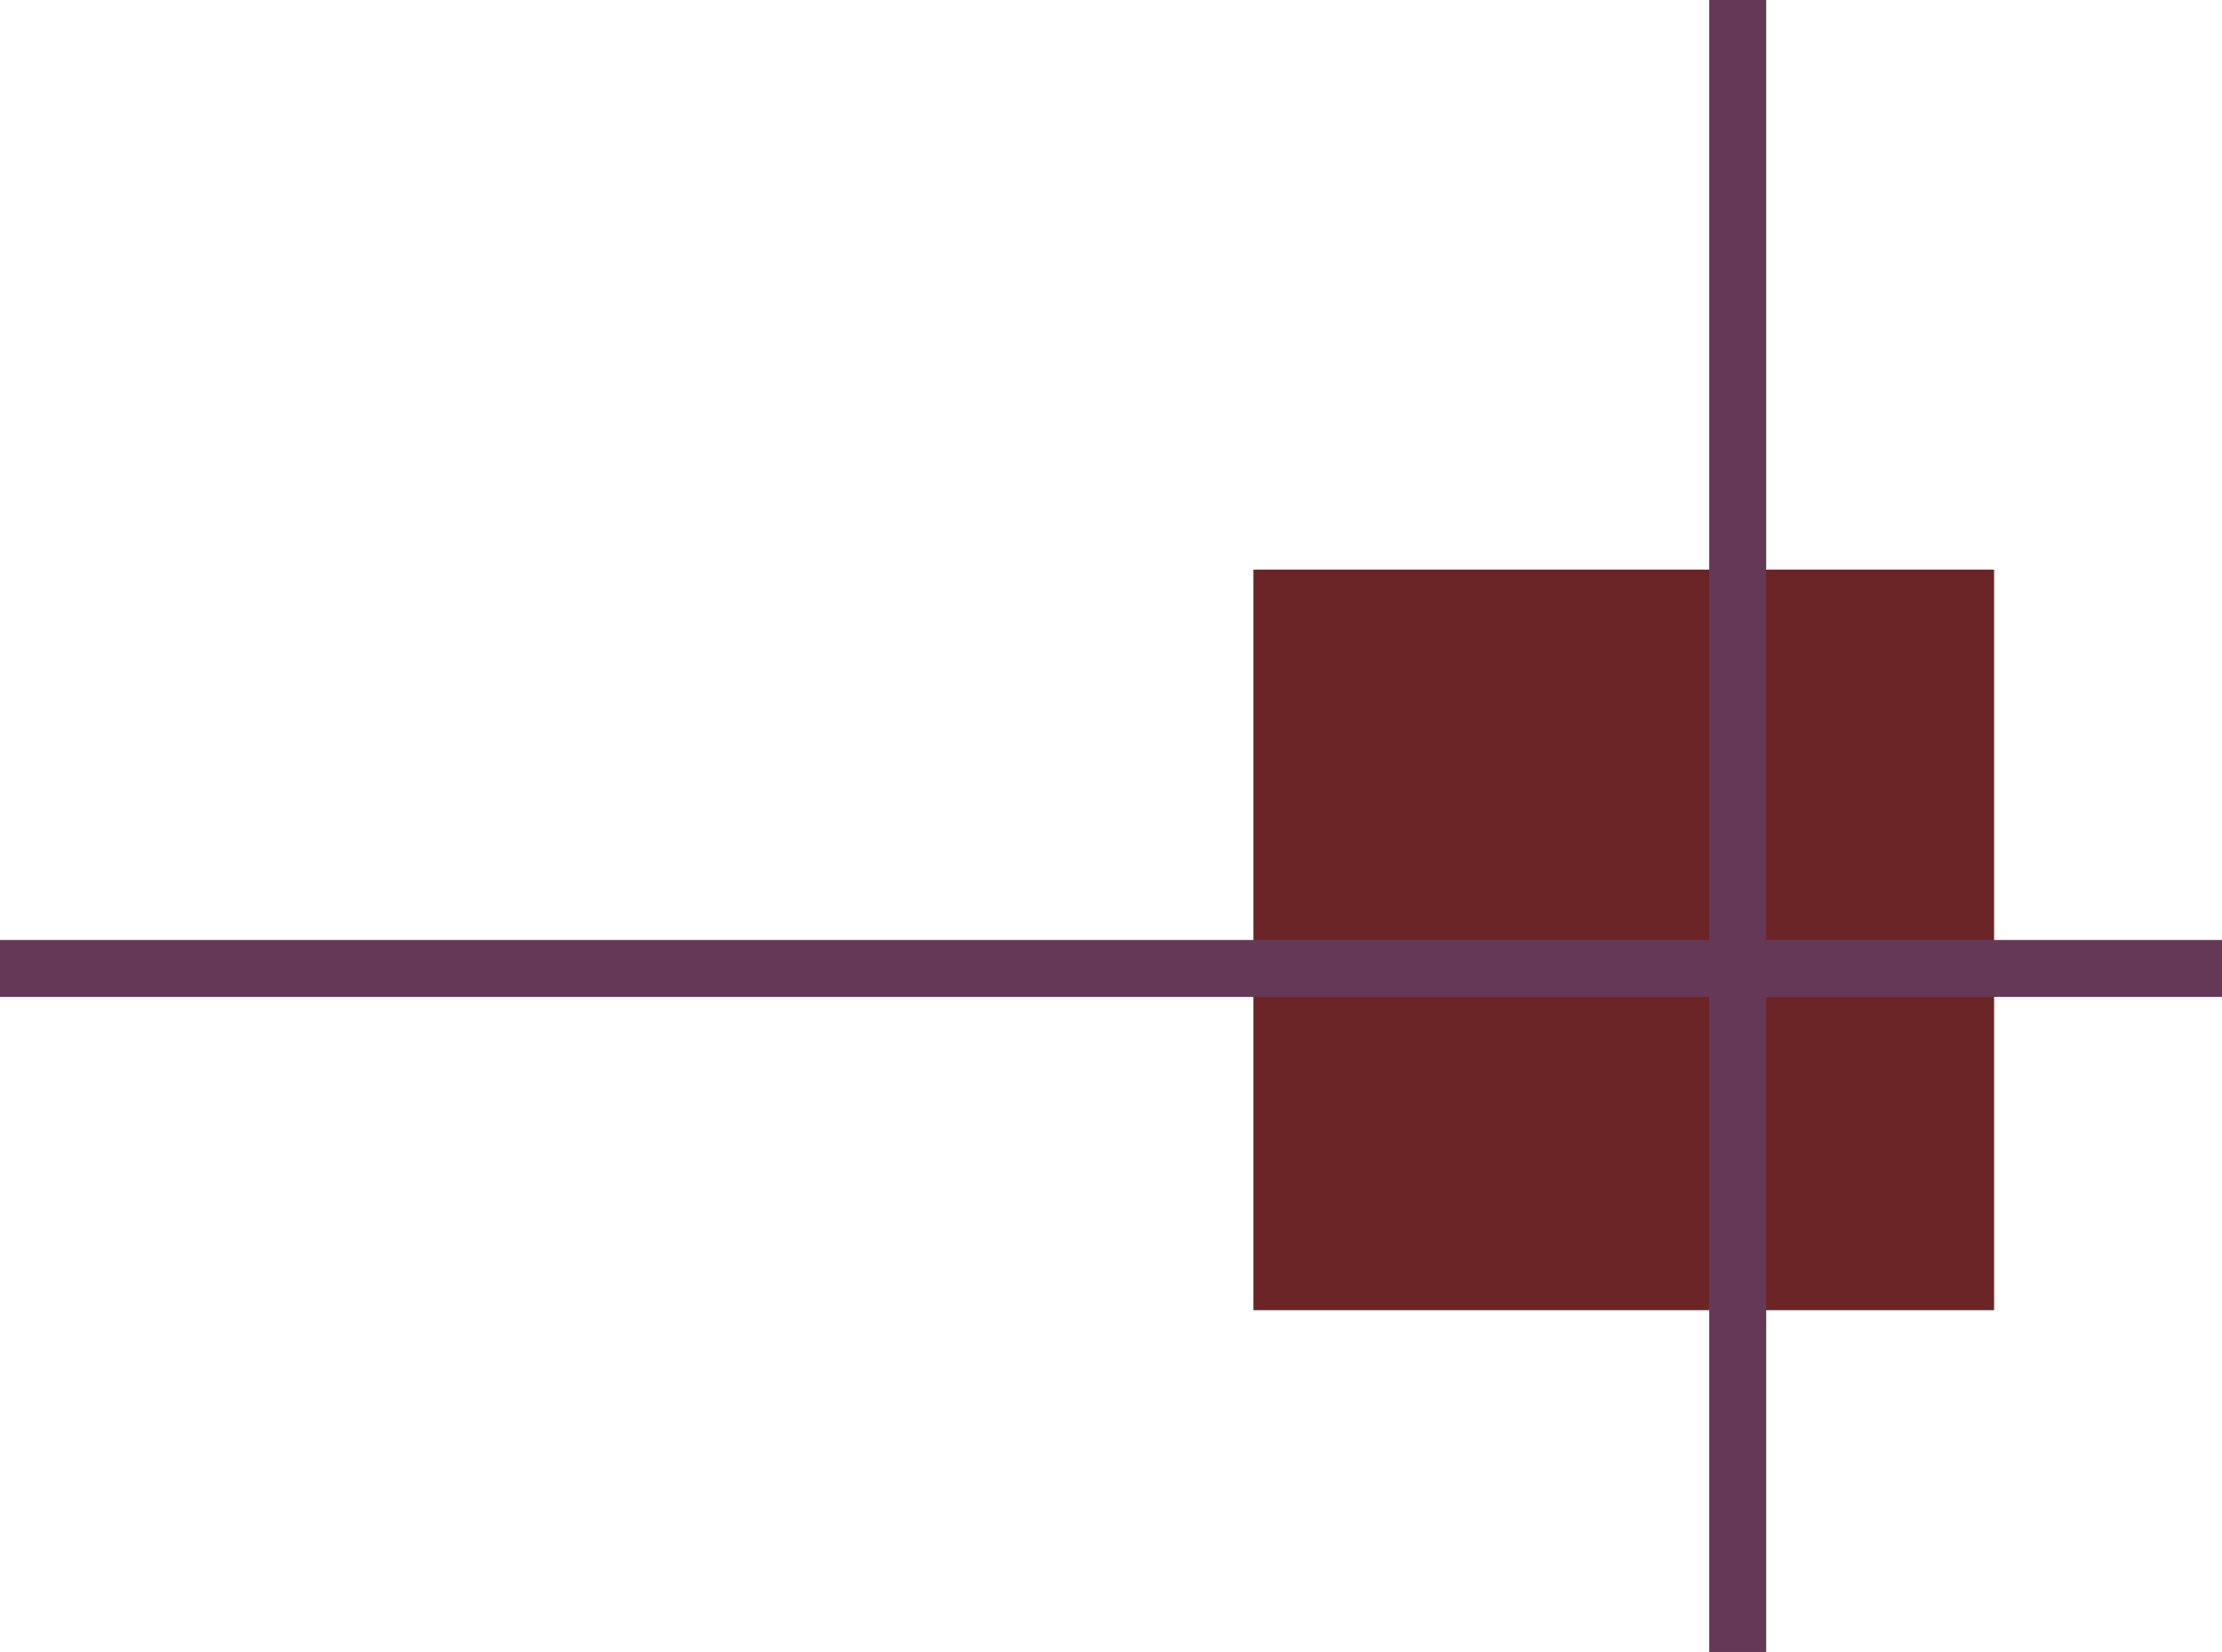
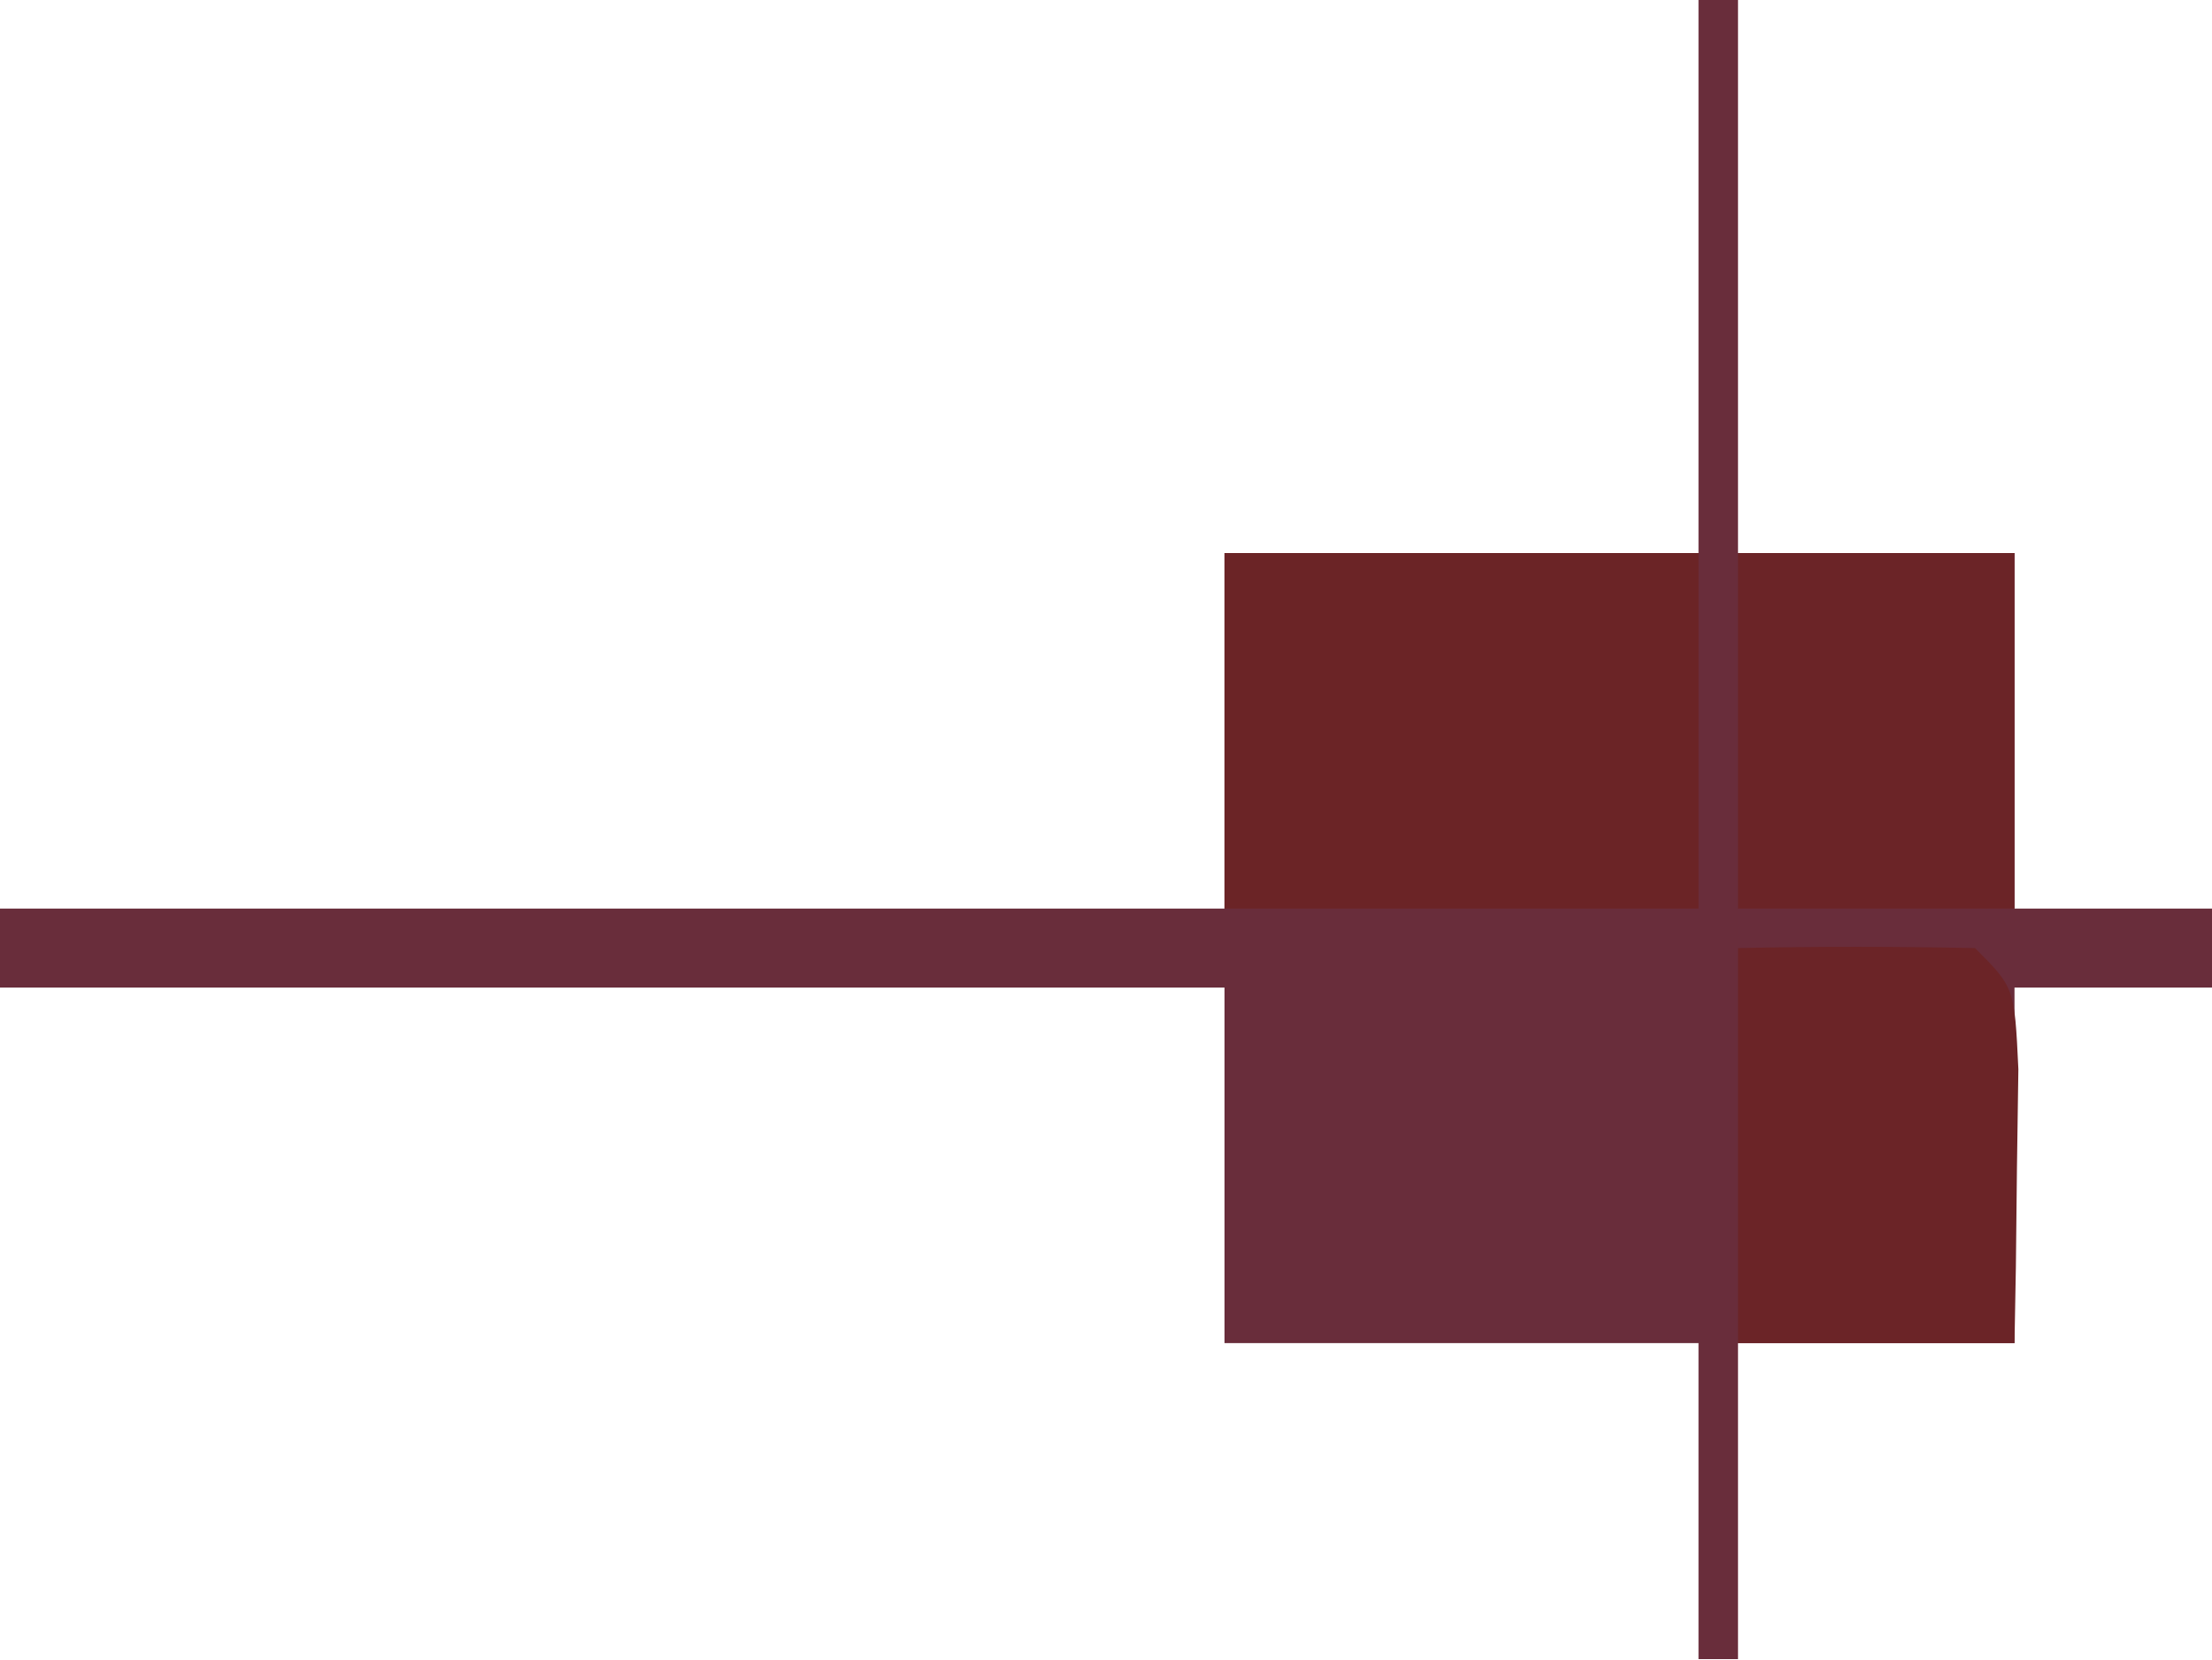
- <svg xmlns="http://www.w3.org/2000/svg" width="39" height="29" fill="none">
-   <path fill="#6b2527" d="M22 10h13v13H22z" />
-   <g stroke="#653956">
-     <path d="M30.5 0v29" />
-     <path d="M39.006 17.001H-.006" />
-   </g>
+ <svg xmlns="http://www.w3.org/2000/svg" version="1.1" width="56" height="42">
+   <path d="M0 0 C0.33 0 0.66 0 1 0 C1 4.62 1 9.24 1 14 C3.31 14 5.62 14 8 14 C8 16.97 8 19.94 8 23 C9.65 23 11.3 23 13 23 C13 23.66 13 24.32 13 25 C11.35 25 9.7 25 8 25 C8 27.97 8 30.94 8 34 C5.69 34 3.38 34 1 34 C1 36.64 1 39.28 1 42 C0.67 42 0.34 42 0 42 C0 39.36 0 36.72 0 34 C-3.96 34 -7.92 34 -12 34 C-12 31.03 -12 28.06 -12 25 C-22.23 25 -32.46 25 -43 25 C-43 24.34 -43 23.68 -43 23 C-32.77 23 -22.54 23 -12 23 C-12 20.03 -12 17.06 -12 14 C-8.04 14 -4.08 14 0 14 C0 9.38 0 4.76 0 0 Z " fill="#692D3B" transform="translate(43,0)" />
+   <path d="M0 0 C3.96 0 7.92 0 12 0 C12 2.97 12 5.94 12 9 C8.04 9 4.08 9 0 9 C0 6.03 0 3.06 0 0 Z " fill="#6B2426" transform="translate(31,14)" />
+   <path d="M0 0 C2 -0.043 4 -0.041 6 0 C7 1 7 1 7.098 3.066 C7.086 3.89 7.074 4.714 7.062 5.562 C7.053 6.389 7.044 7.215 7.035 8.066 C7.018 9.024 7.018 9.024 7 10 C4.69 10 2.38 10 0 10 C0 6.7 0 3.4 0 0 Z " fill="#6B2427" transform="translate(44,24)" />
+   <path d="M0 0 C2.31 0 4.62 0 7 0 C7 2.97 7 5.94 7 9 C4.69 9 2.38 9 0 9 C0 6.03 0 3.06 0 0 Z " fill="#6B2427" transform="translate(44,14)" />
</svg>
